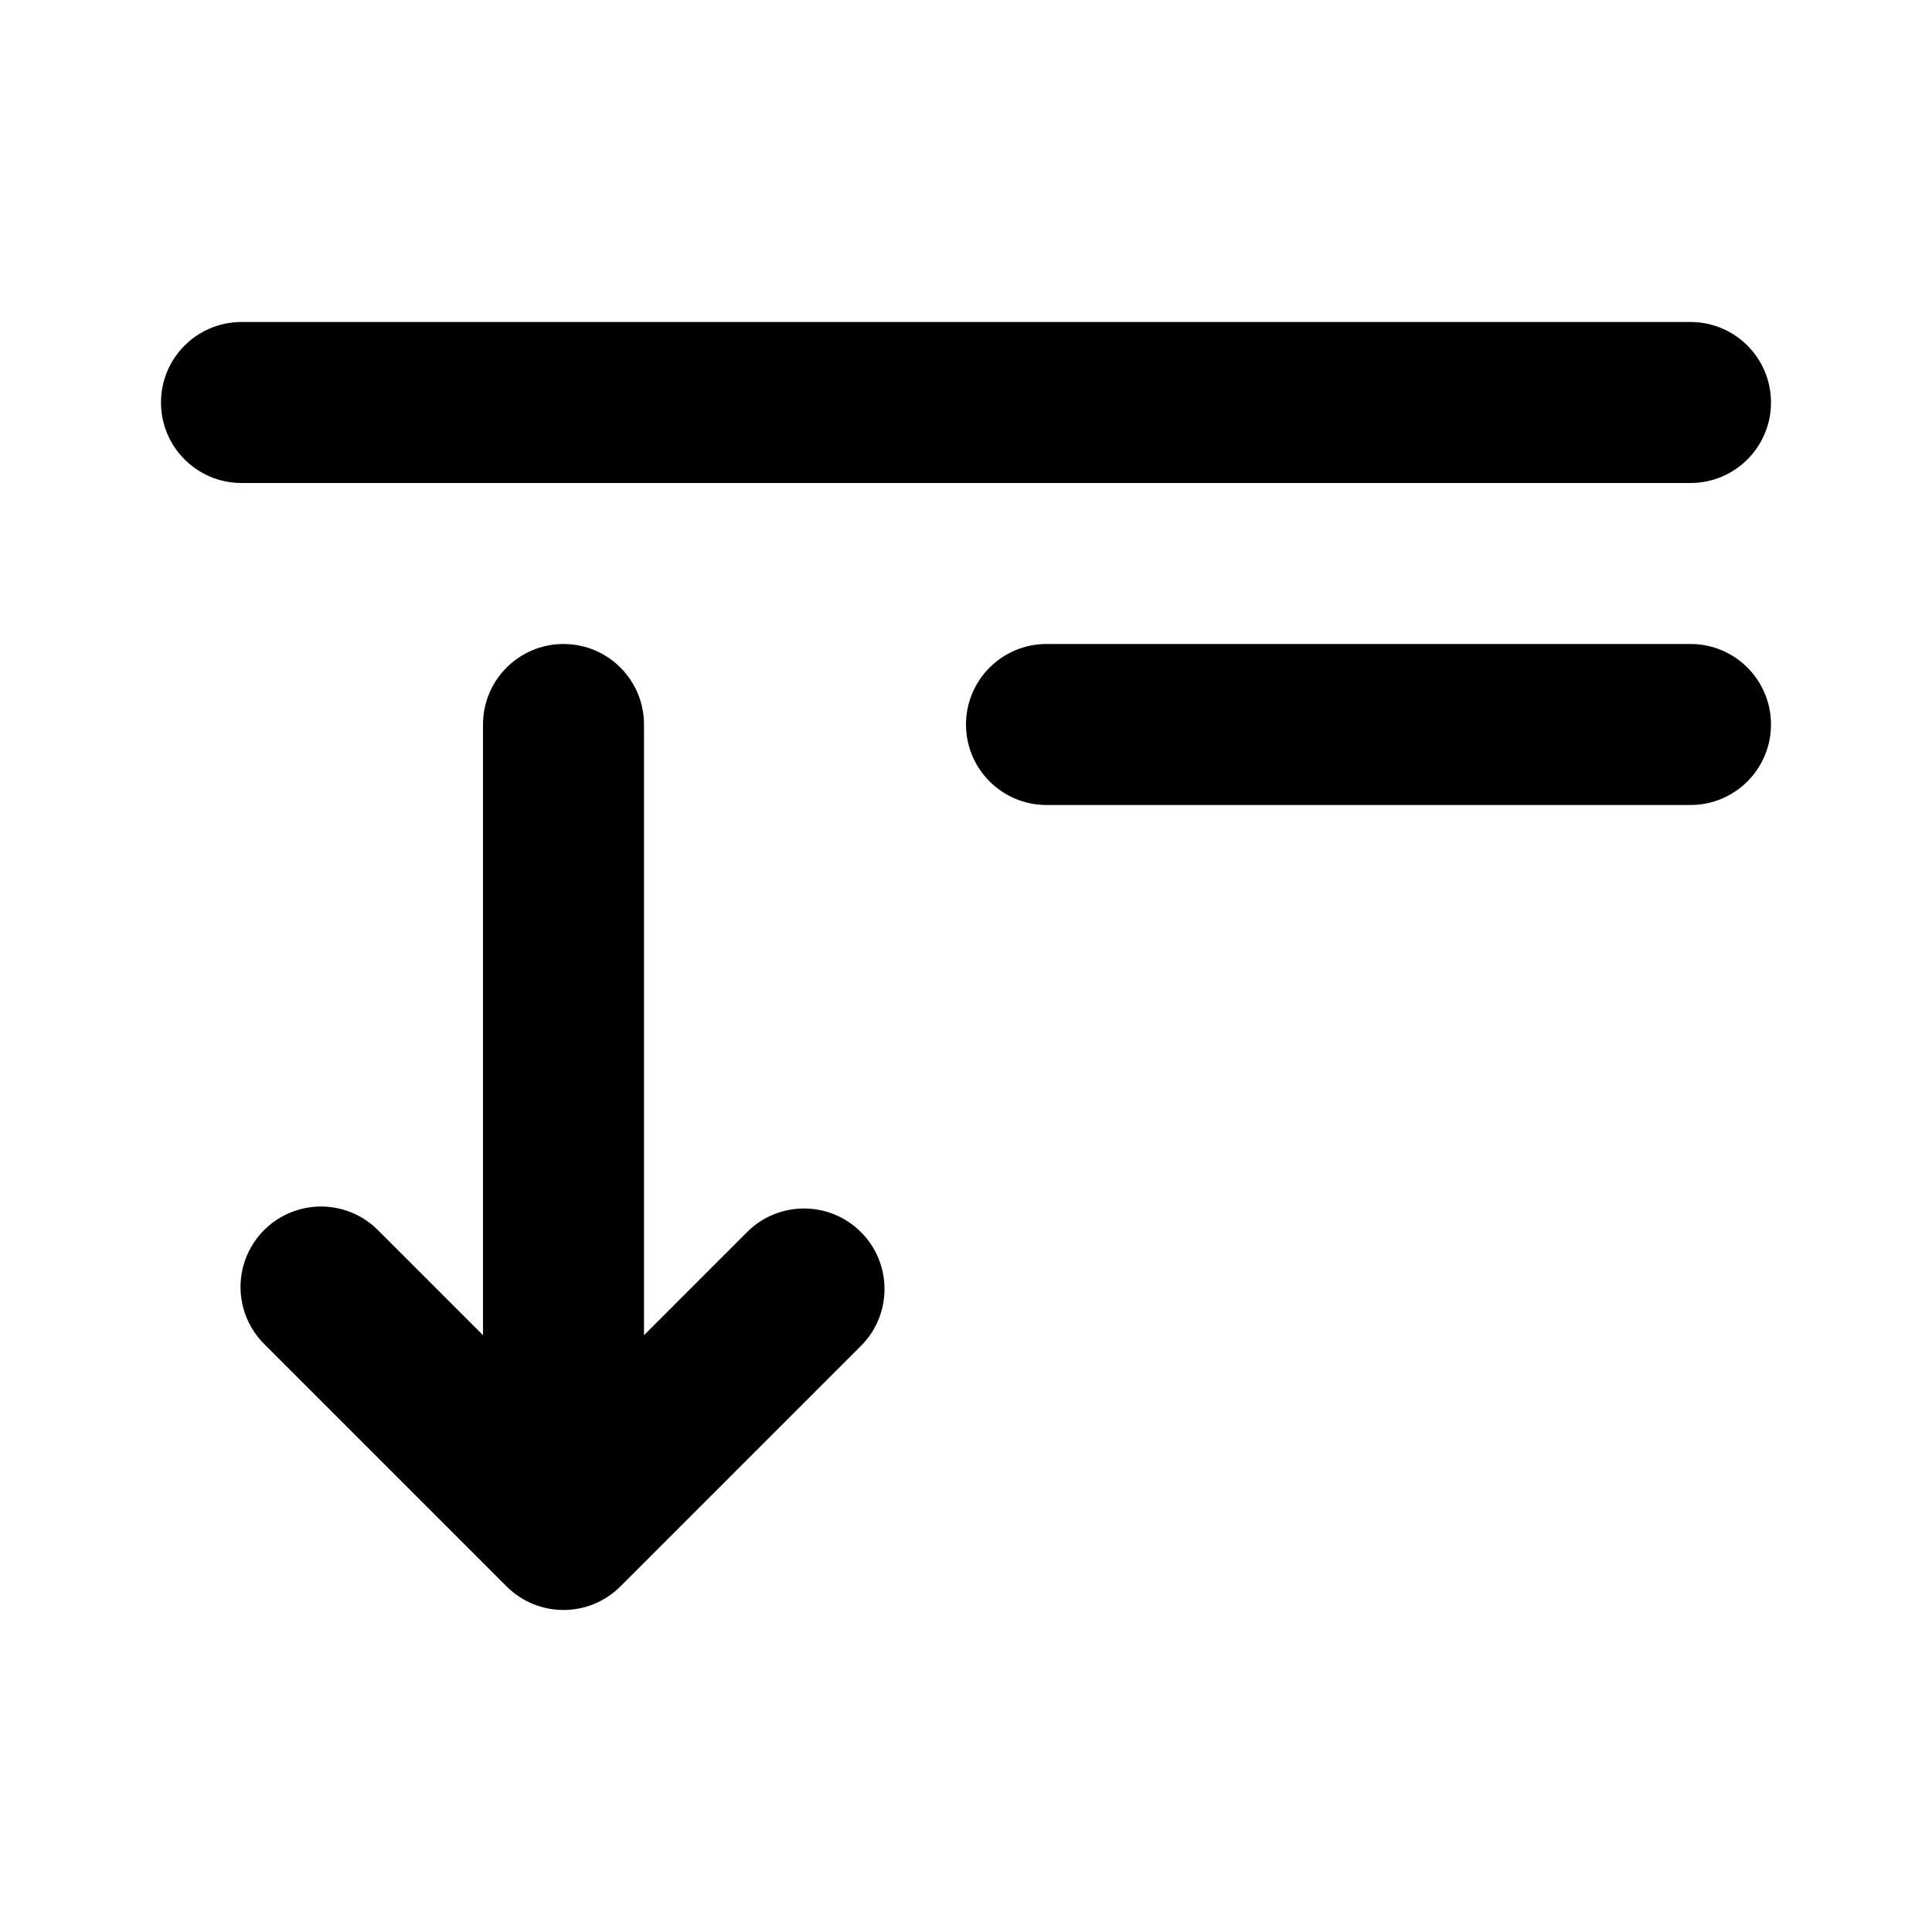
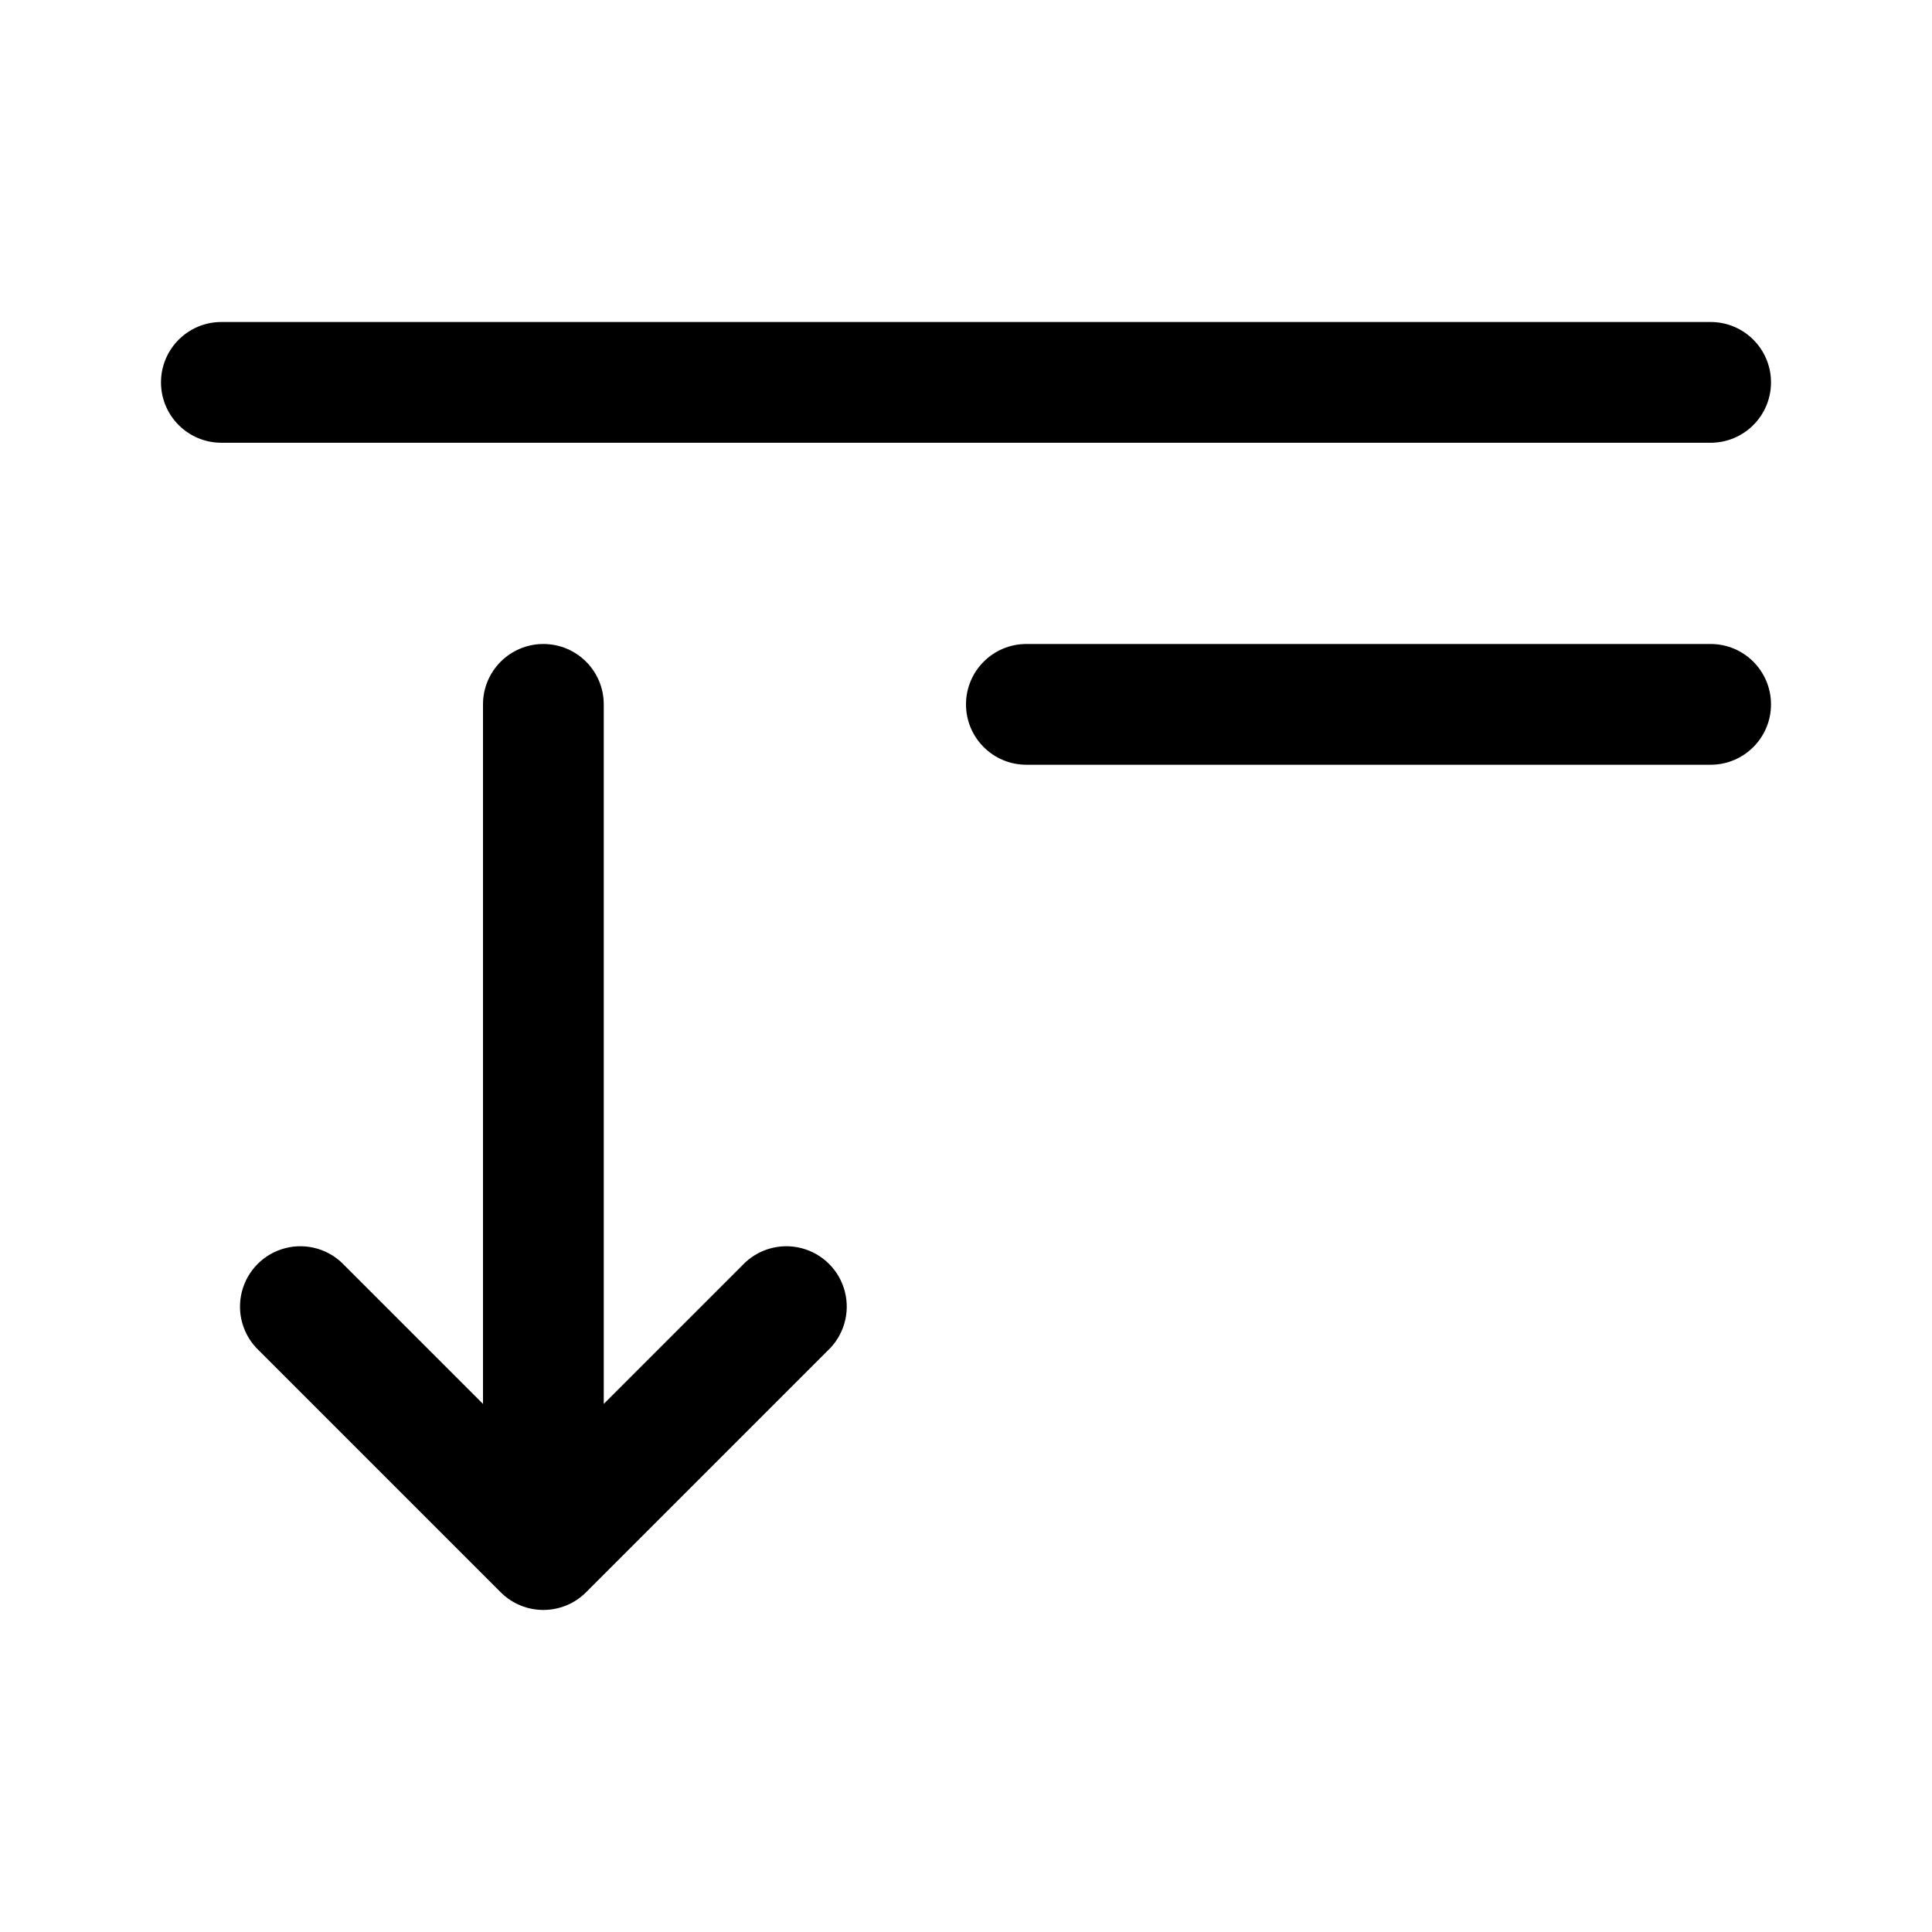
- <svg xmlns="http://www.w3.org/2000/svg" width="1em" height="1em" viewBox="0 0 24 24">
-   <path fill="currentColor" d="M2 5a1 1 0 0 1 1-1h18a1 1 0 1 1 0 2H3a1 1 0 0 1-1-1m10 4a1 1 0 0 1 1-1h8a1 1 0 1 1 0 2h-8a1 1 0 0 1-1-1M7.707 19.707a1 1 0 0 1-1.414 0l-3-3a1 1 0 1 1 1.414-1.414L6 16.586V9a1 1 0 1 1 2 0v7.586l1.293-1.293a1 1 0 0 1 1.414 1.414z" />
+ <svg xmlns="http://www.w3.org/2000/svg" width="28px" height="28px" viewBox="0 0 24 24">
+   <path fill="#000000" d="M2 4.75A.75.75 0 0 1 2.75 4h18.5a.75.75 0 0 1 0 1.5H2.75A.75.75 0 0 1 2 4.75m10 4a.75.75 0 0 1 .75-.75h8.5a.75.75 0 0 1 0 1.5h-8.5a.75.75 0 0 1-.75-.75M7.28 19.78a.75.75 0 0 1-1.06 0l-3-3a.75.75 0 1 1 1.06-1.06L6 17.44V8.75a.75.75 0 0 1 1.5 0v8.69l1.72-1.72a.75.75 0 1 1 1.06 1.06z" />
</svg>
